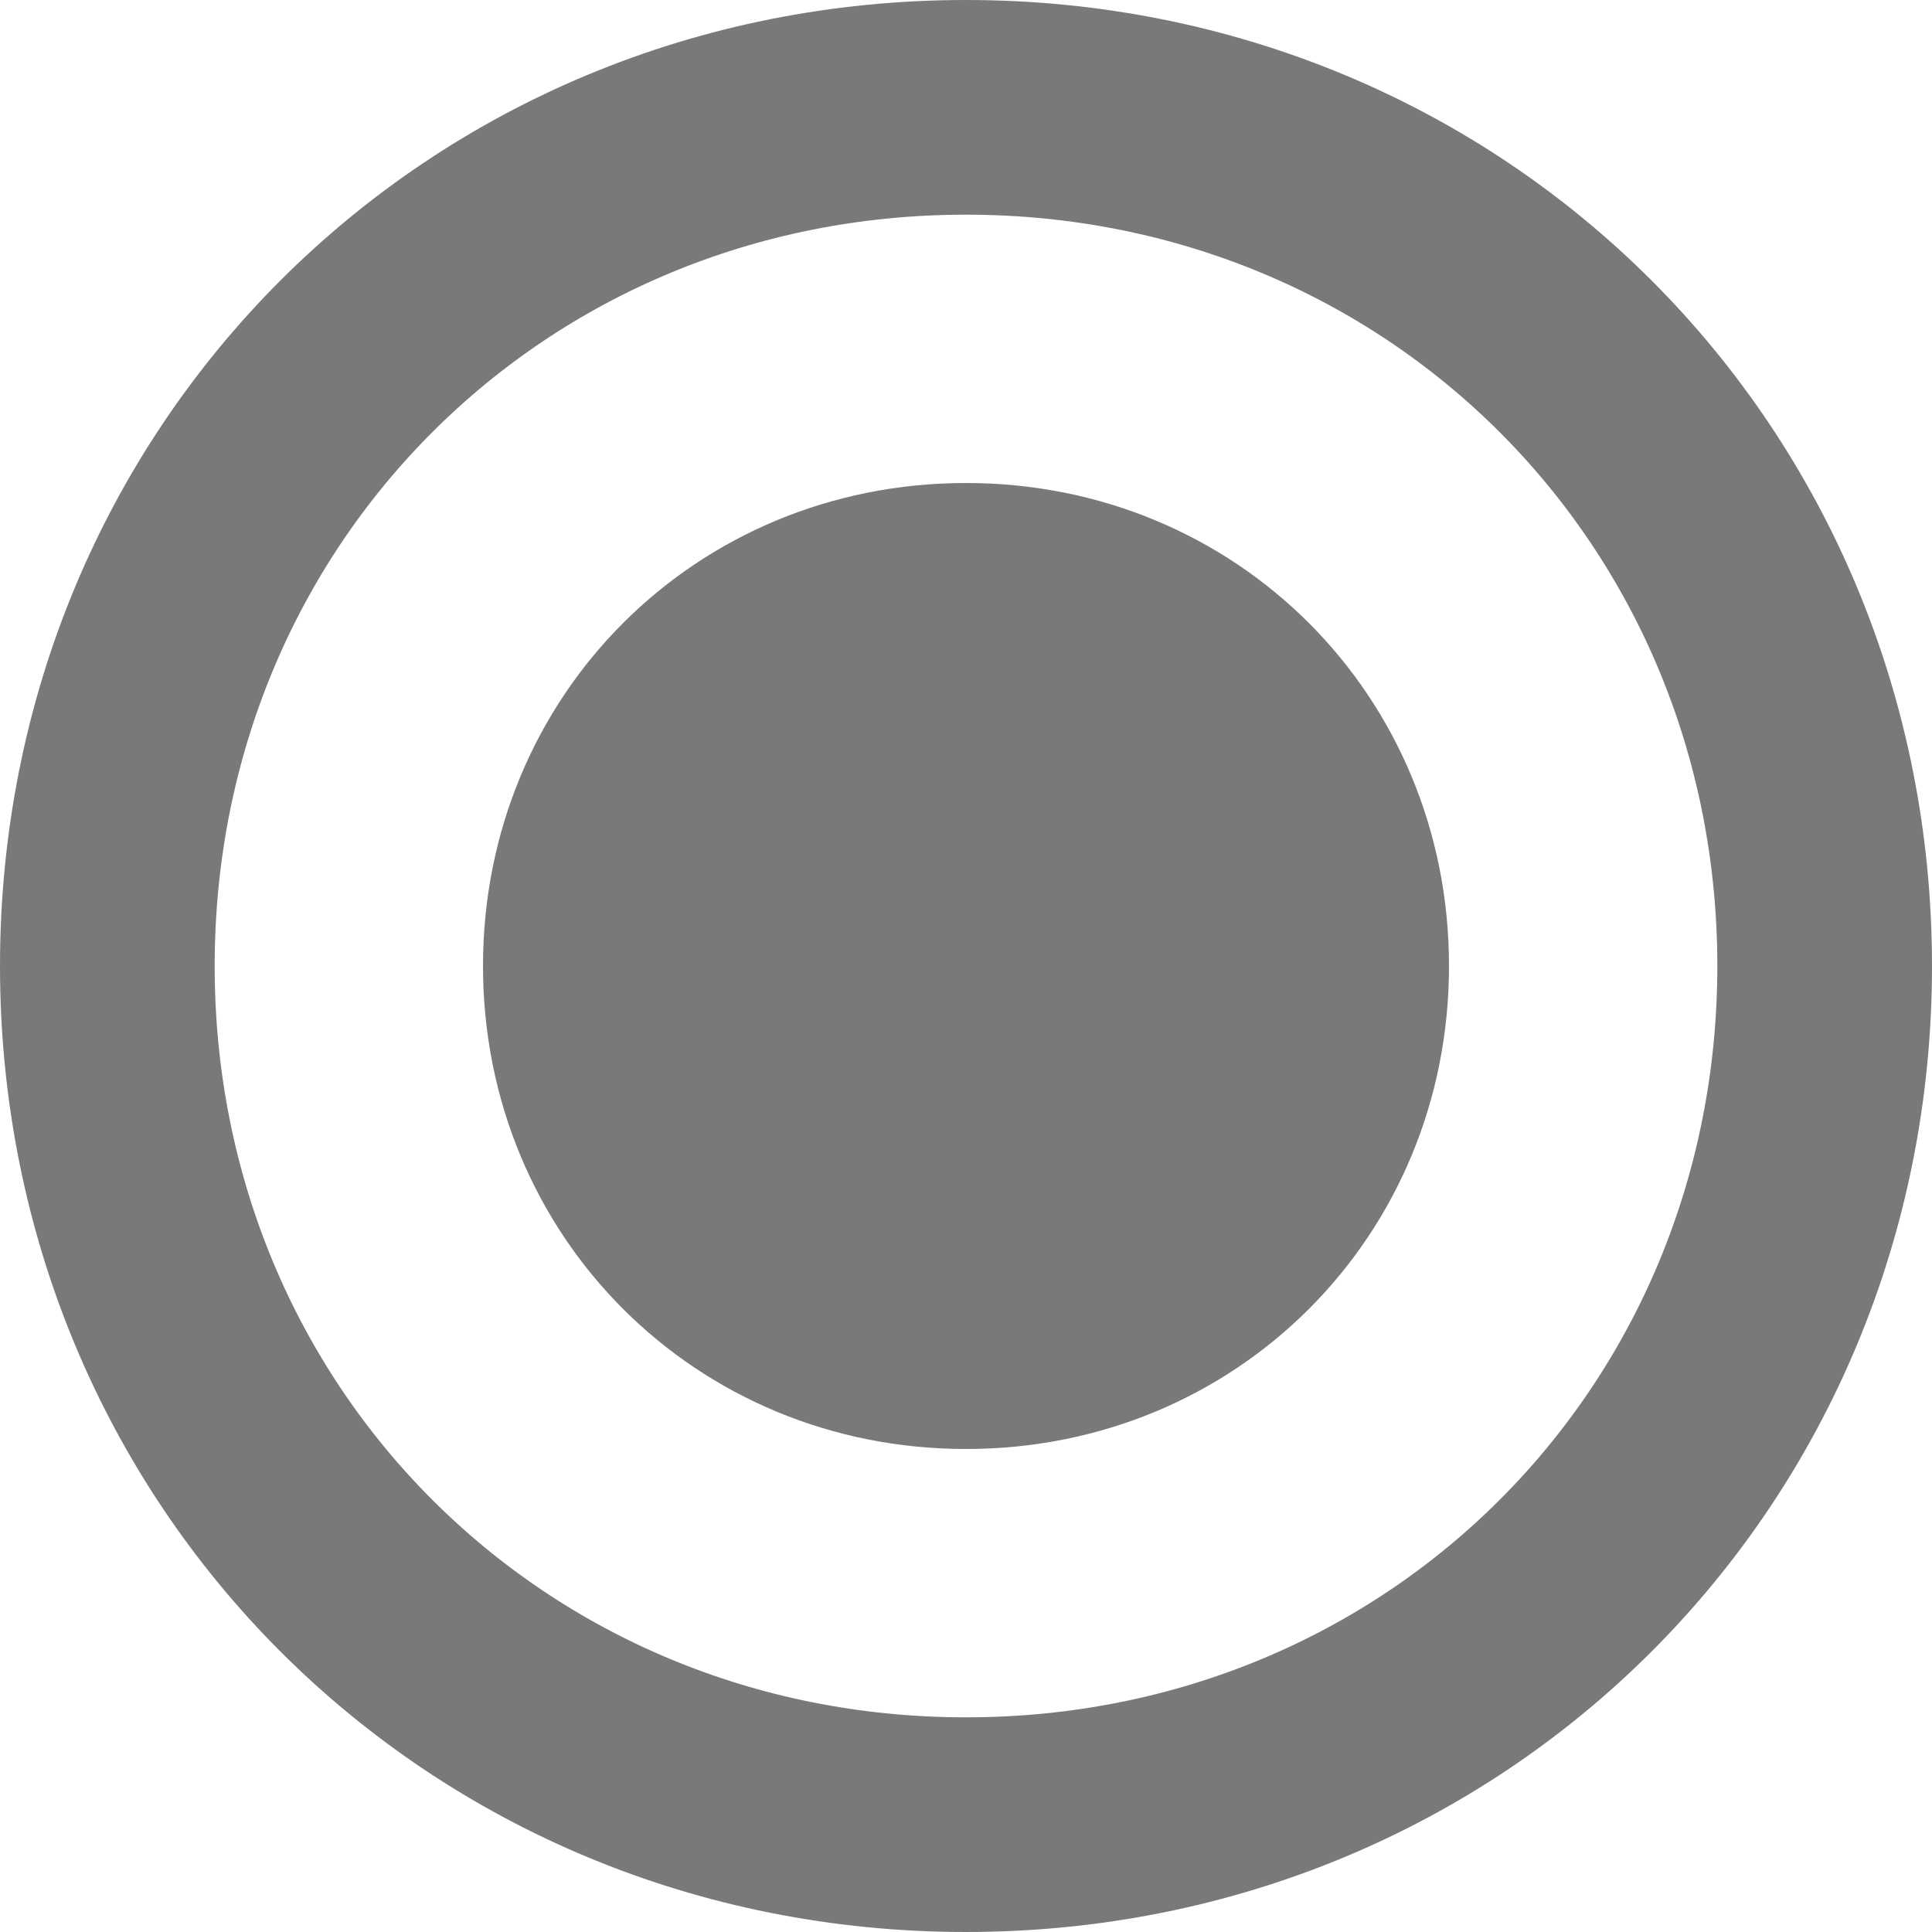
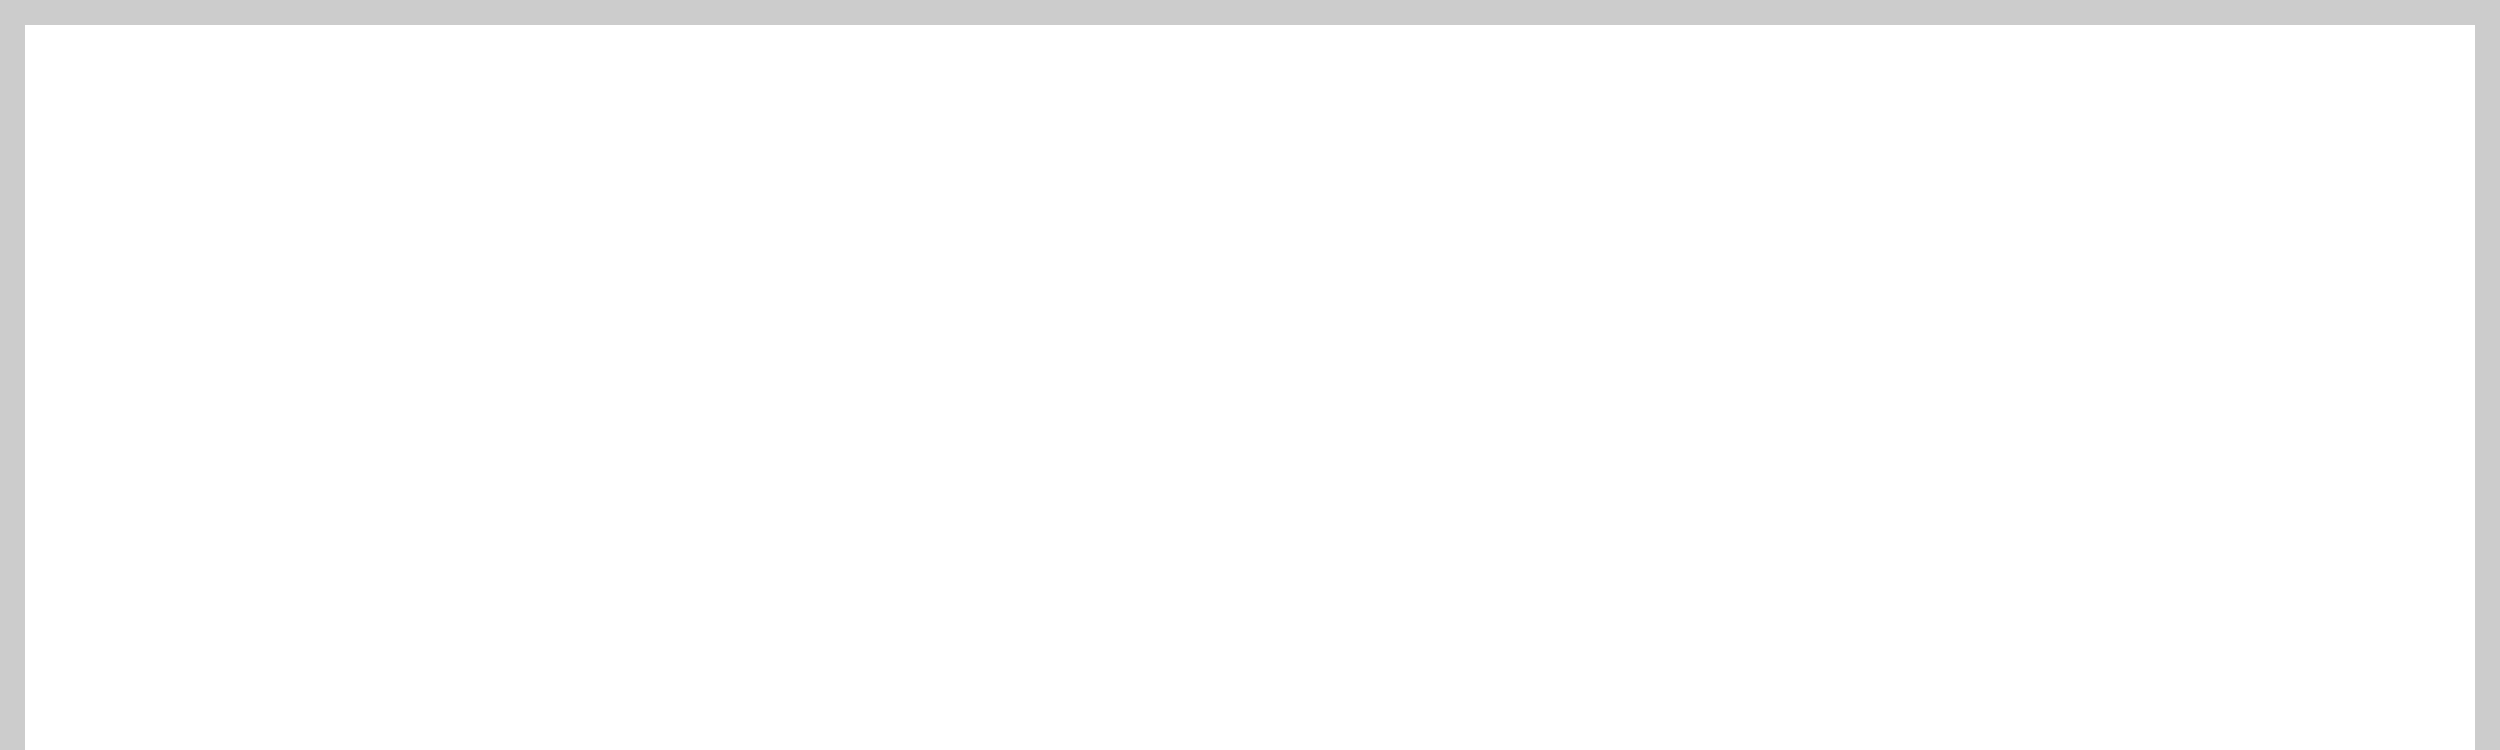
- <svg xmlns="http://www.w3.org/2000/svg" version="1.1" width="18px" height="18px" viewBox="611 20 18 18">
-   <path d="M 620 20  C 625.04 20  629 23.96  629 29  C 629 34.04  625.04 38  620 38  C 614.96 38  611 34.04  611 29  C 611 23.96  614.96 20  620 20  Z " fill-rule="nonzero" fill="rgba(255, 255, 255, 0)" stroke="none" class="fill" />
-   <path d="M 620 21  C 624.48 21  628 24.52  628 29  C 628 33.48  624.48 37  620 37  C 615.52 37  612 33.48  612 29  C 612 24.52  615.52 21  620 21  Z " stroke-width="2" stroke-dasharray="0" stroke="rgba(121, 121, 121, 1)" fill="none" class="stroke" />
-   <path d="M 620 33.5  C 617.48 33.5  615.5 31.52  615.5 29  C 615.5 26.48  617.48 24.5  620 24.5  C 622.52 24.5  624.5 26.48  624.5 29  C 624.5 31.52  622.52 33.5  620 33.5  " fill-rule="nonzero" fill="rgba(121, 121, 121, 1)" stroke="none" class="stroke btn_check" />
+ <svg xmlns="http://www.w3.org/2000/svg" version="1.1" width="100px" height="30px" viewBox="700 160 100 30">
+   <path d="M 1 1  L 99 1  L 99 30  L 1 30  L 1 1  Z " fill-rule="nonzero" fill="rgba(255, 255, 255, 1)" stroke="none" transform="matrix(1 0 0 1 700 160 )" class="fill" />
+   <path d="M 0.5 1  L 0.5 30  " stroke-width="1" stroke-dasharray="0" stroke="rgba(204, 204, 204, 1)" fill="none" transform="matrix(1 0 0 1 700 160 )" class="stroke" />
+   <path d="M 0 0.5  L 100 0.5  " stroke-width="1" stroke-dasharray="0" stroke="rgba(204, 204, 204, 1)" fill="none" transform="matrix(1 0 0 1 700 160 )" class="stroke" />
+   <path d="M 99.5 1  L 99.5 30  " stroke-width="1" stroke-dasharray="0" stroke="rgba(204, 204, 204, 1)" fill="none" transform="matrix(1 0 0 1 700 160 )" class="stroke" />
</svg>
